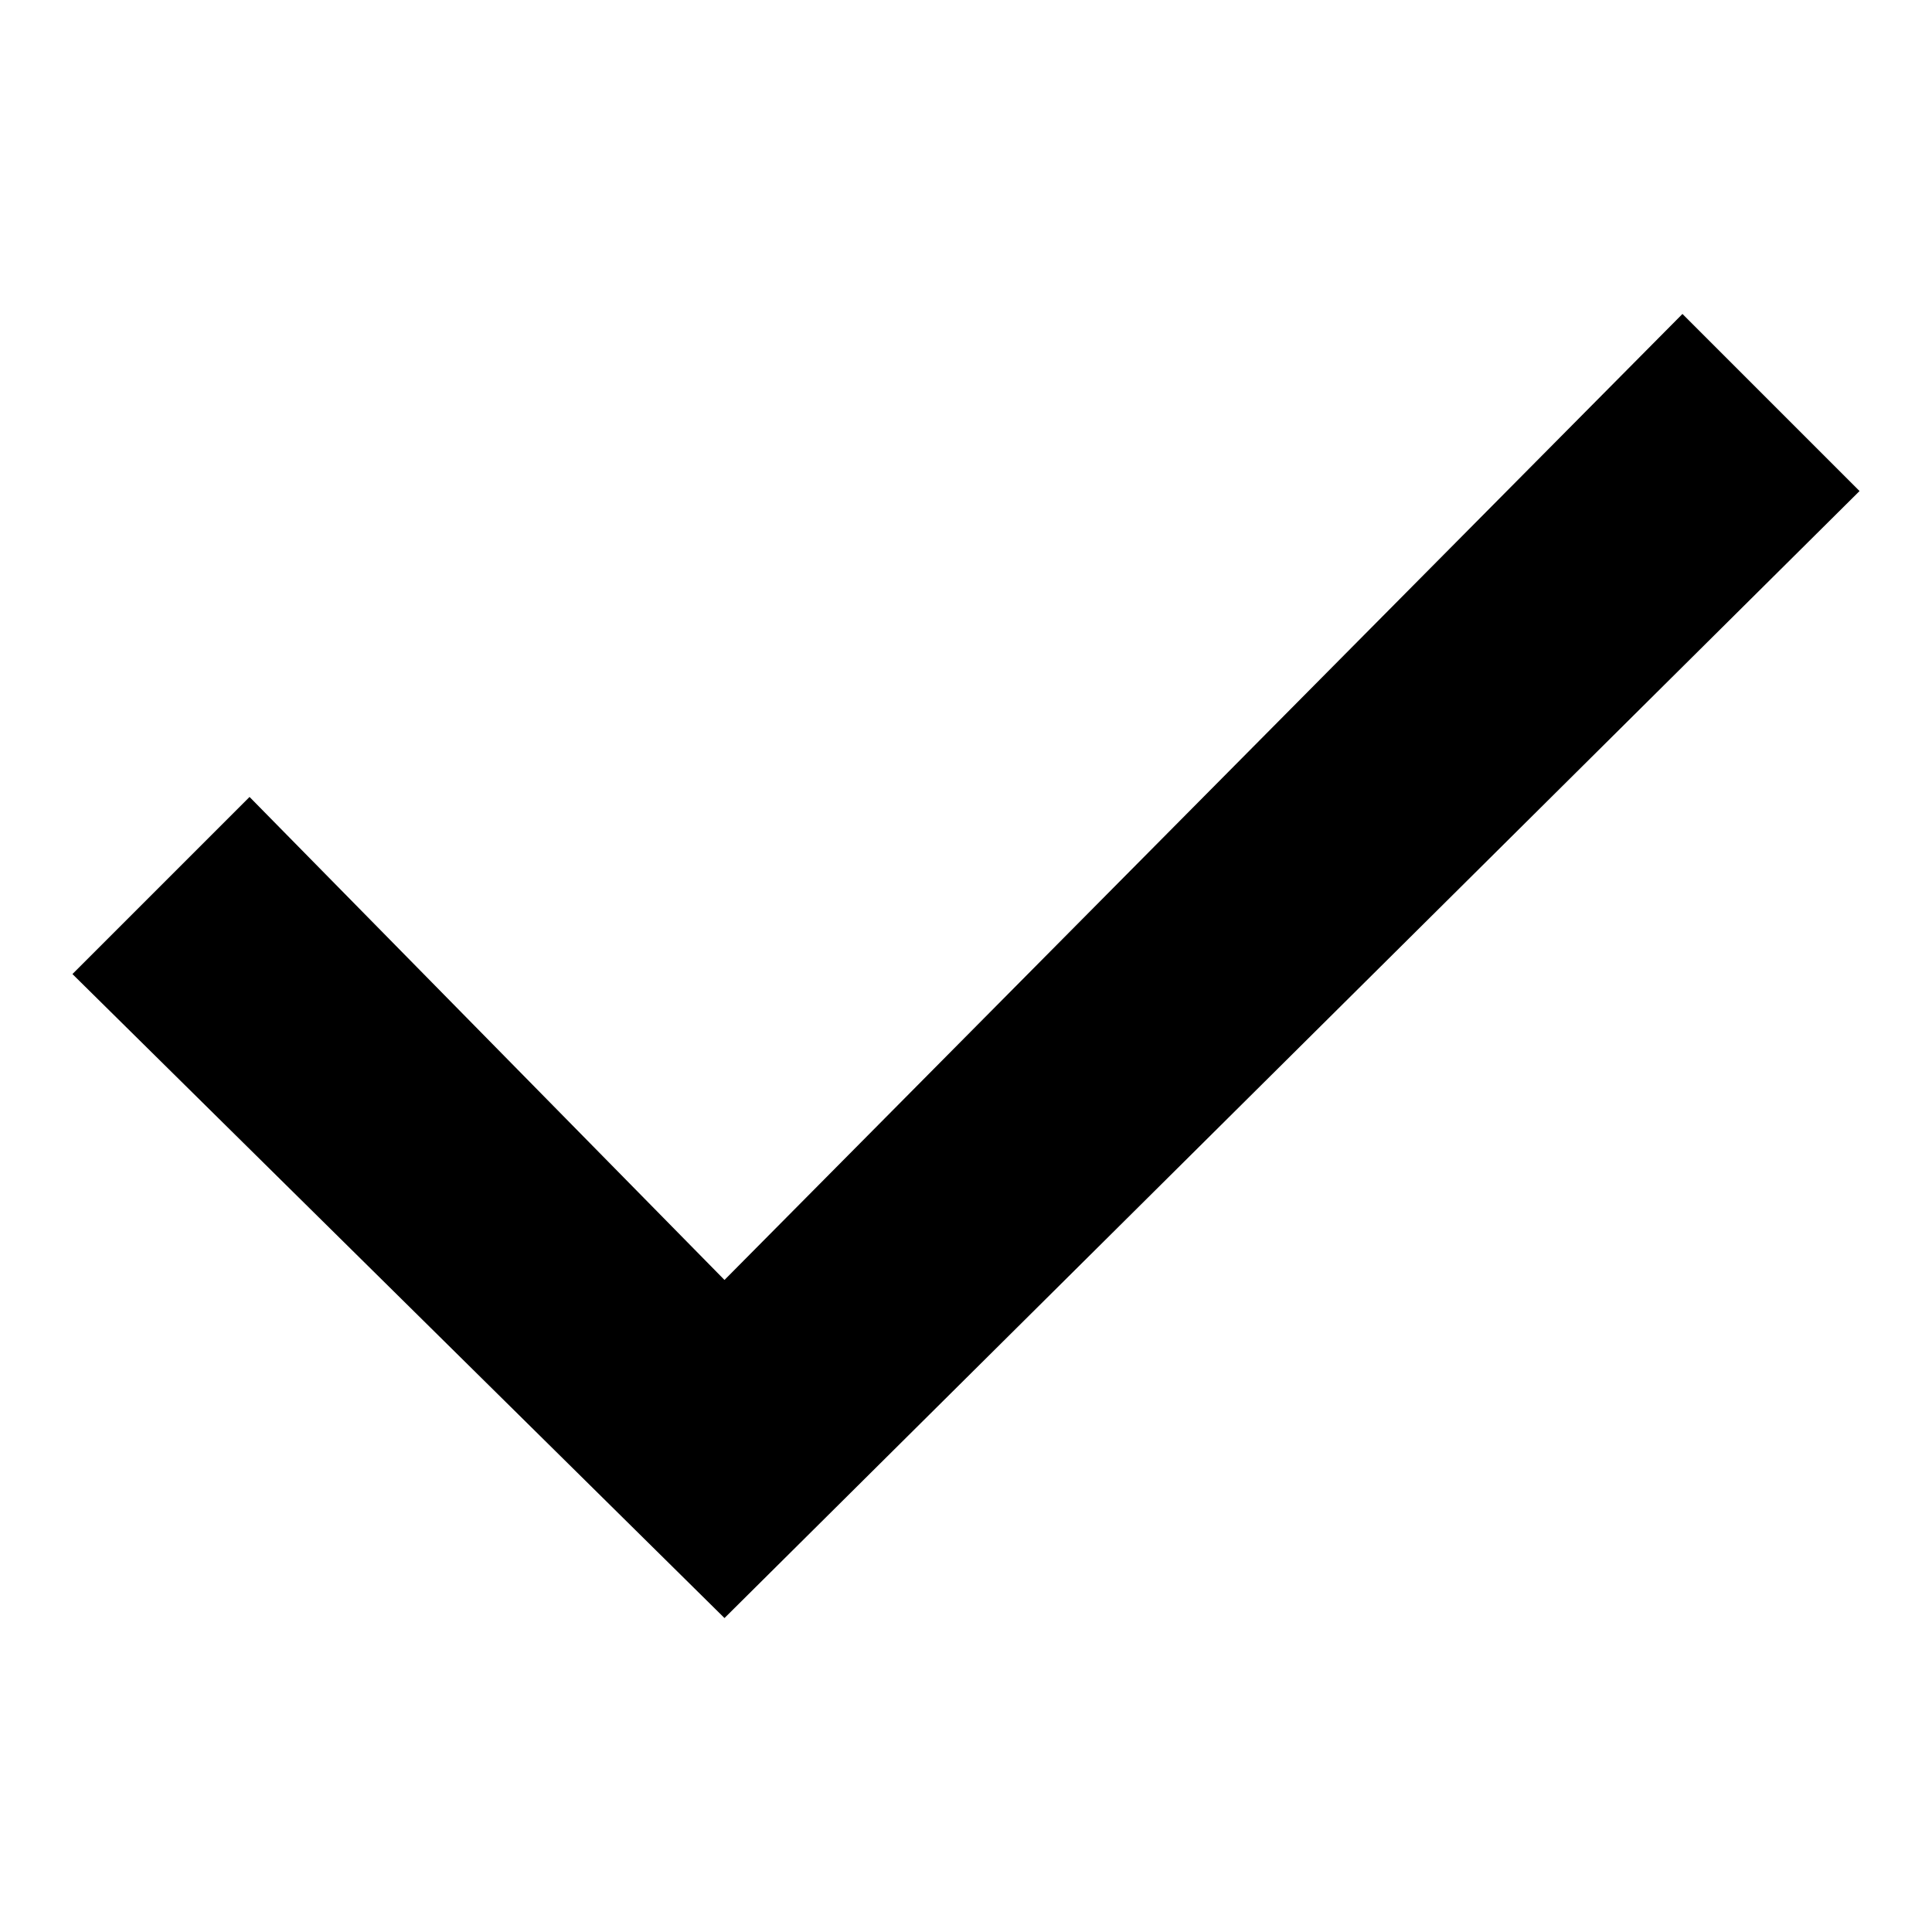
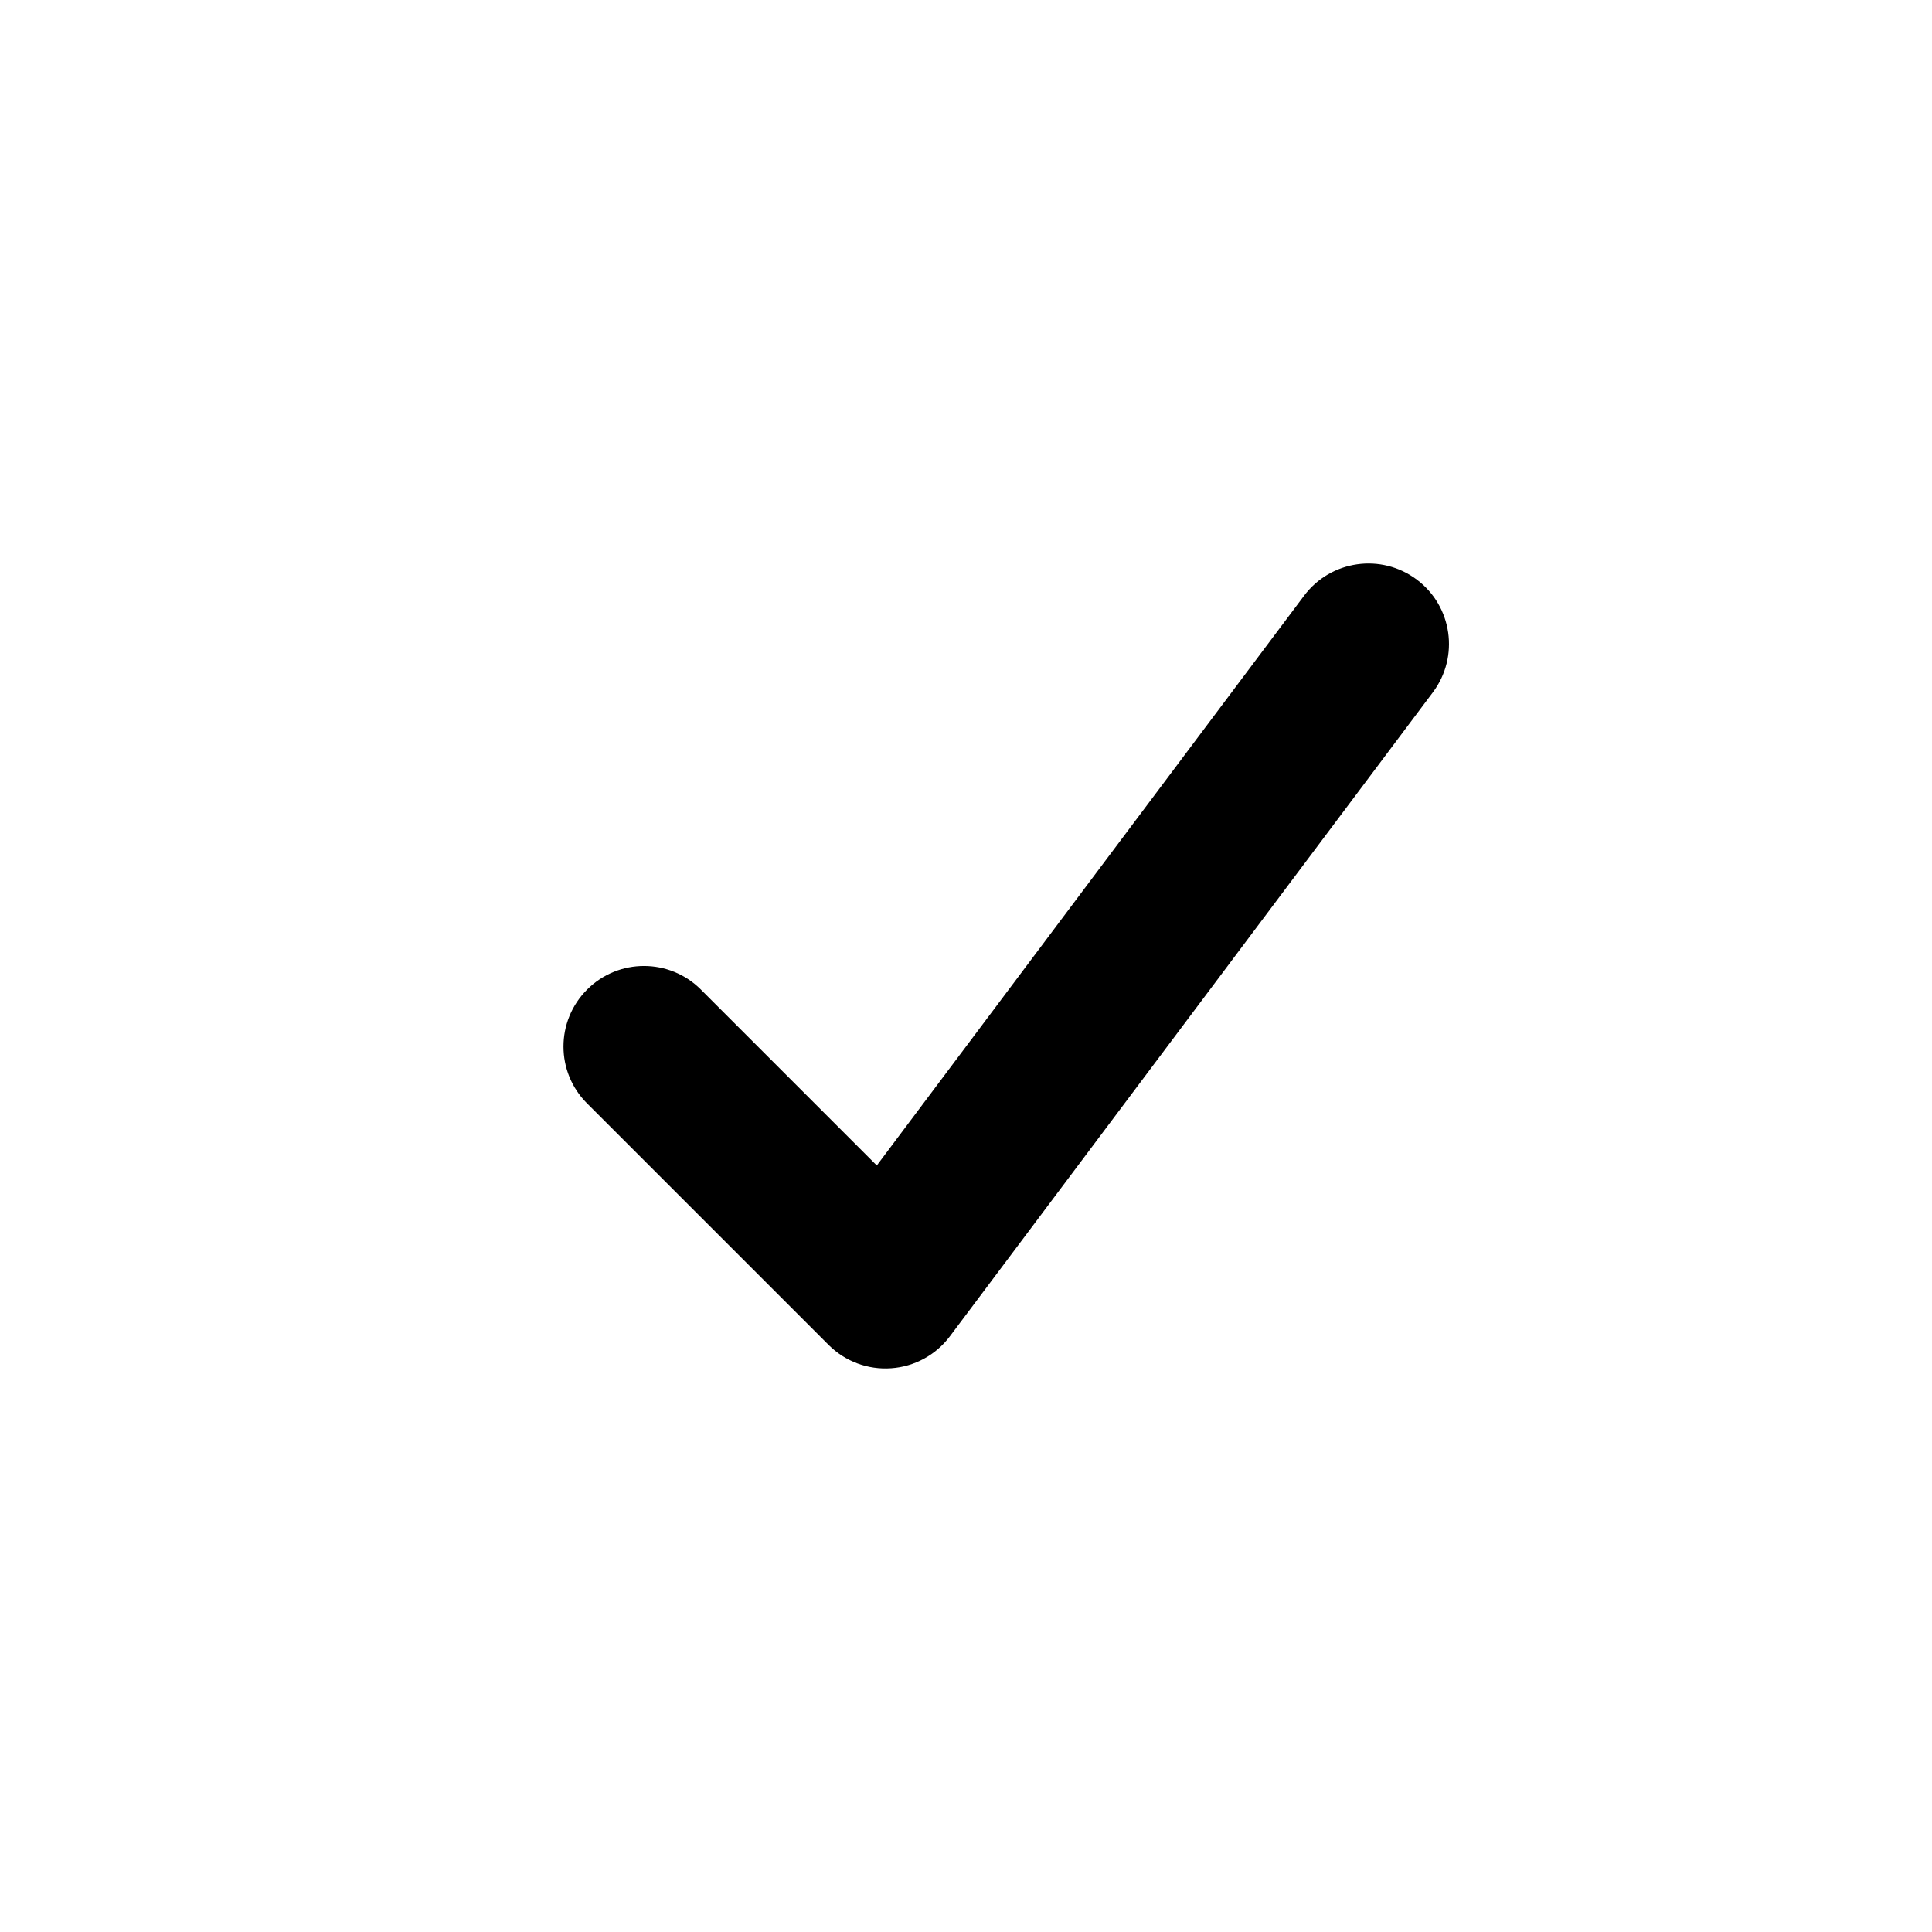
<svg viewBox="0 0 24 24">
-   <g transform="matrix(       1 0       0 1       0.8999023 3.899994     )">
-     <path fill-rule="nonzero" clip-rule="nonzero" d="M 8.1 16.2 L 0 8.2 L 2.2 6 L 8.1 12 L 20 0 L 22.2 2.2 L 8.1 16.2 Z" fill="currentColor" />
-   </g>
+   <path fill-rule="evenodd" clip-rule="evenodd" d="M17.6 7.2C18.042 7.531 18.131 8.158 17.8 8.6L11.8 16.6C11.626 16.832 11.36 16.977 11.071 16.997C10.782 17.018 10.498 16.912 10.293 16.707L7.293 13.707C6.902 13.317 6.902 12.684 7.293 12.293C7.683 11.902 8.317 11.902 8.707 12.293L10.892 14.478L16.2 7.4C16.531 6.958 17.158 6.869 17.6 7.2Z" />
</svg>
